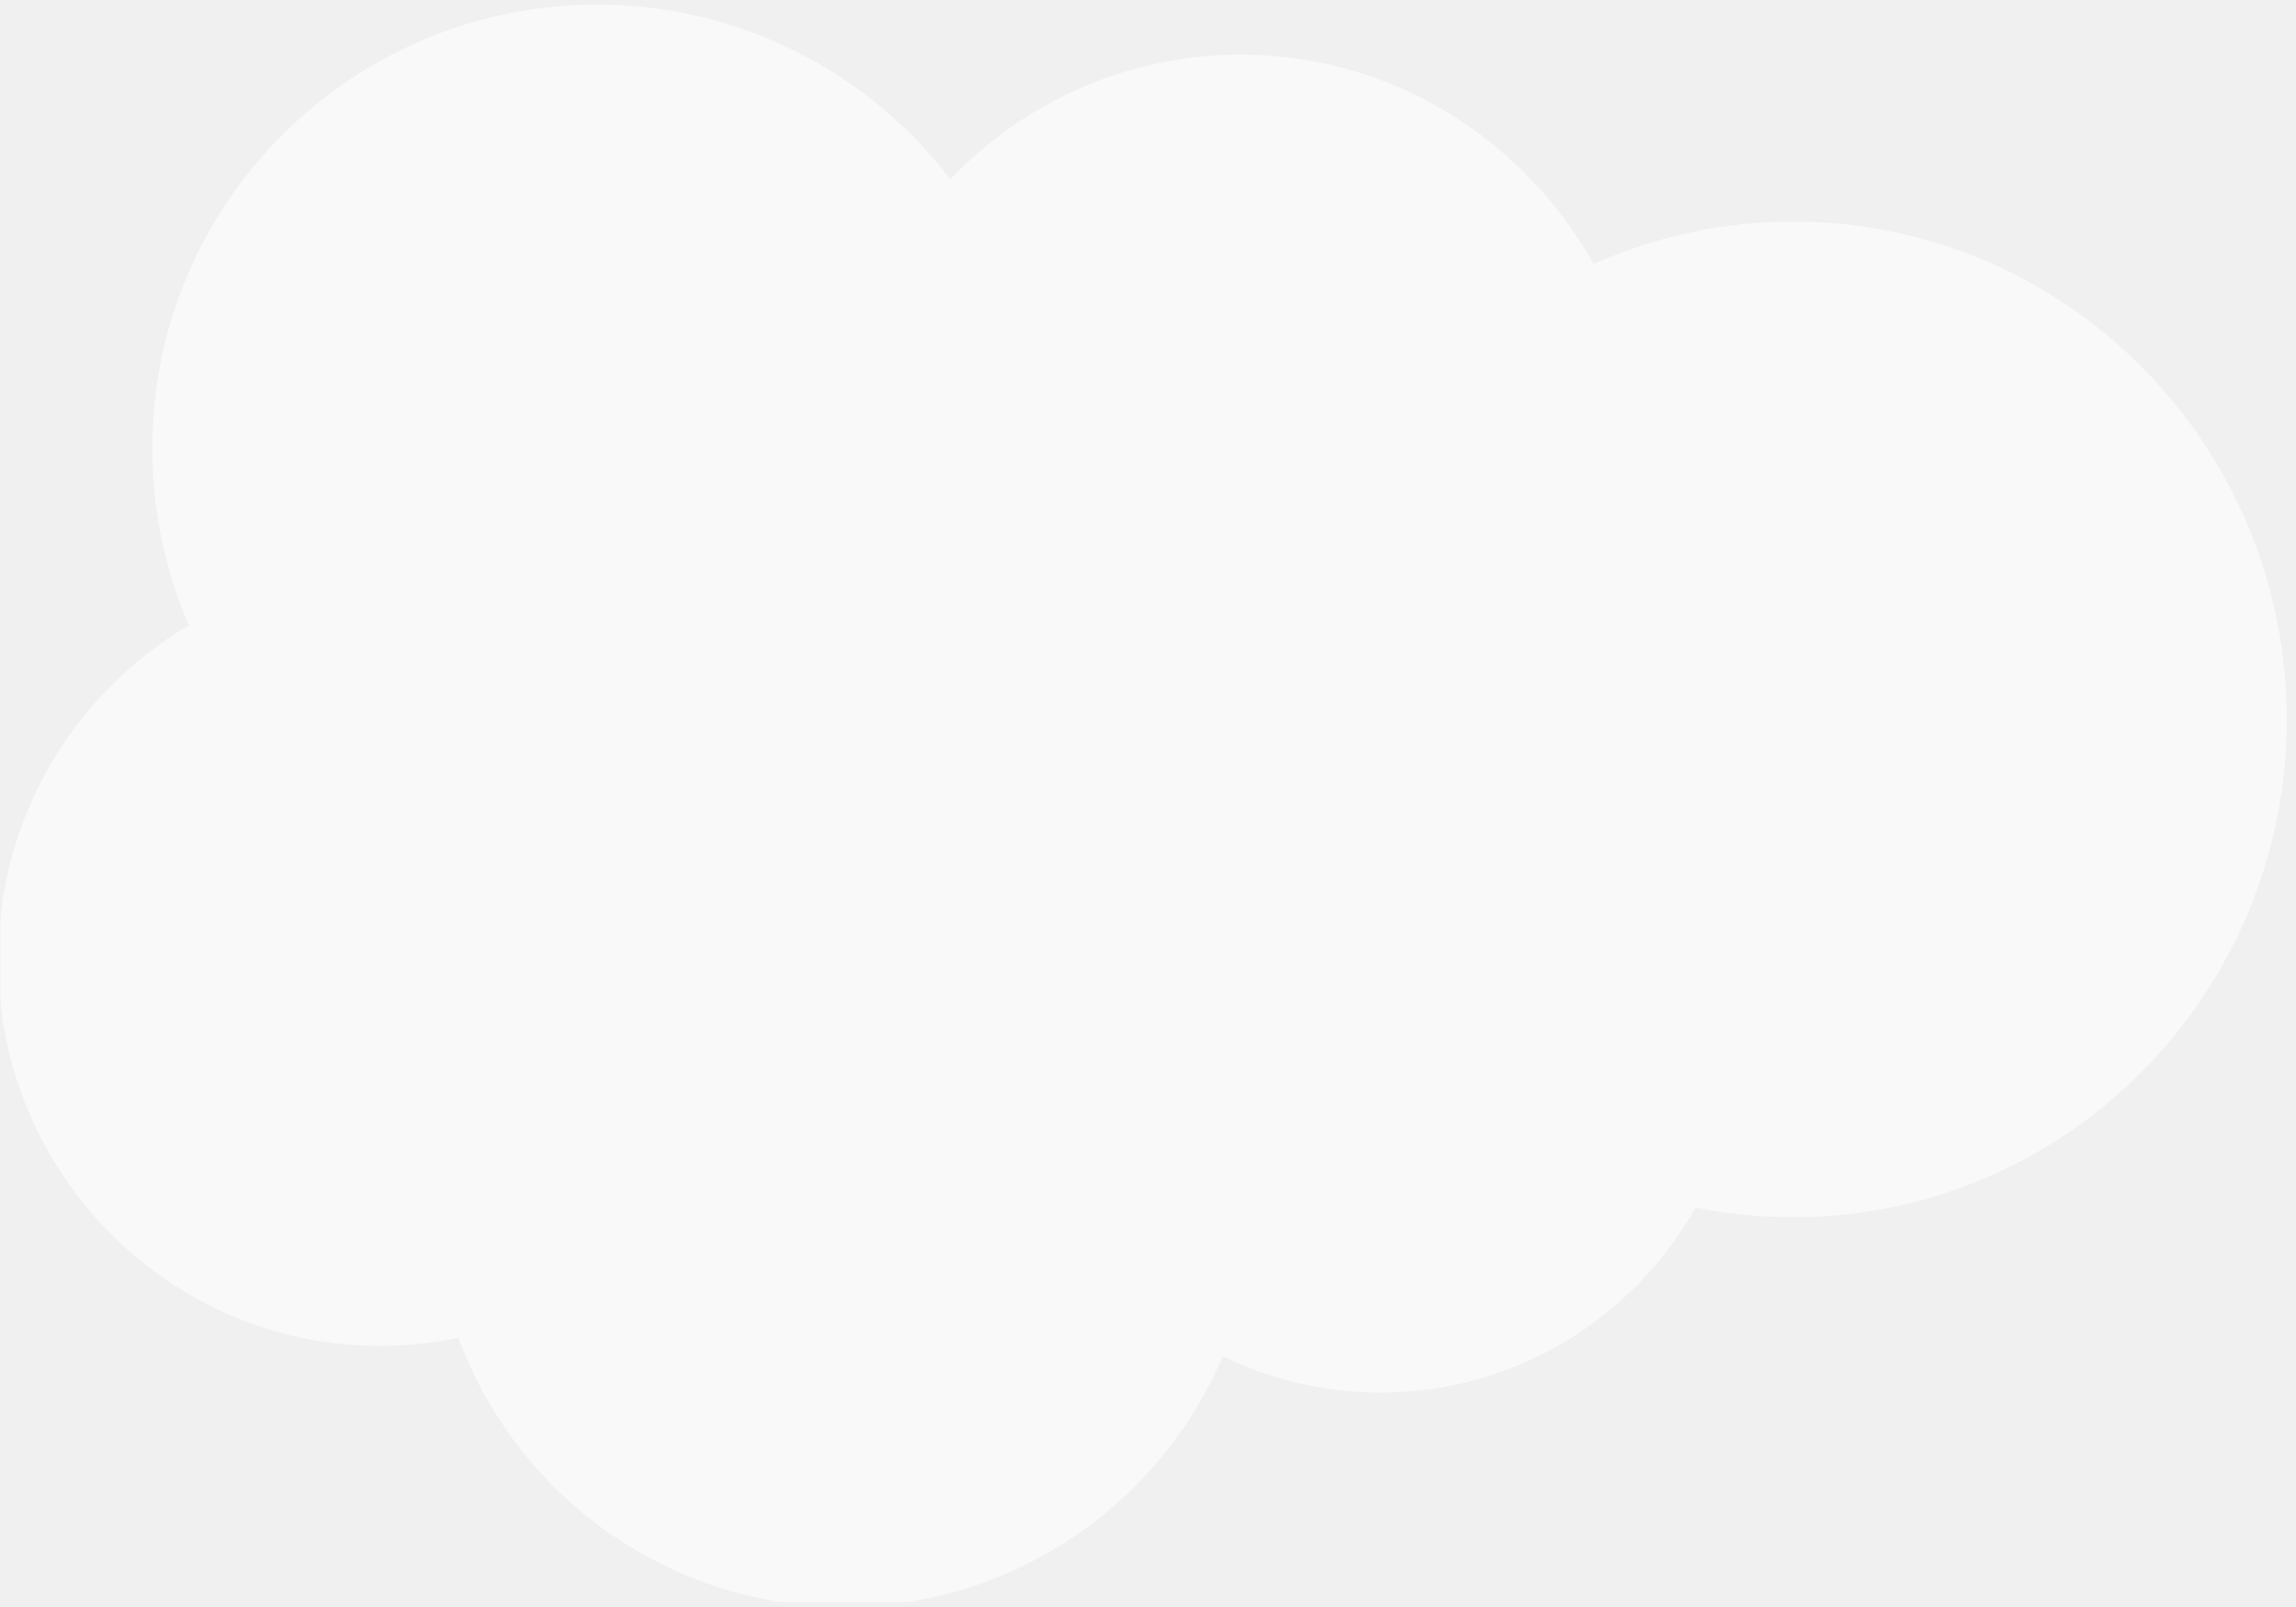
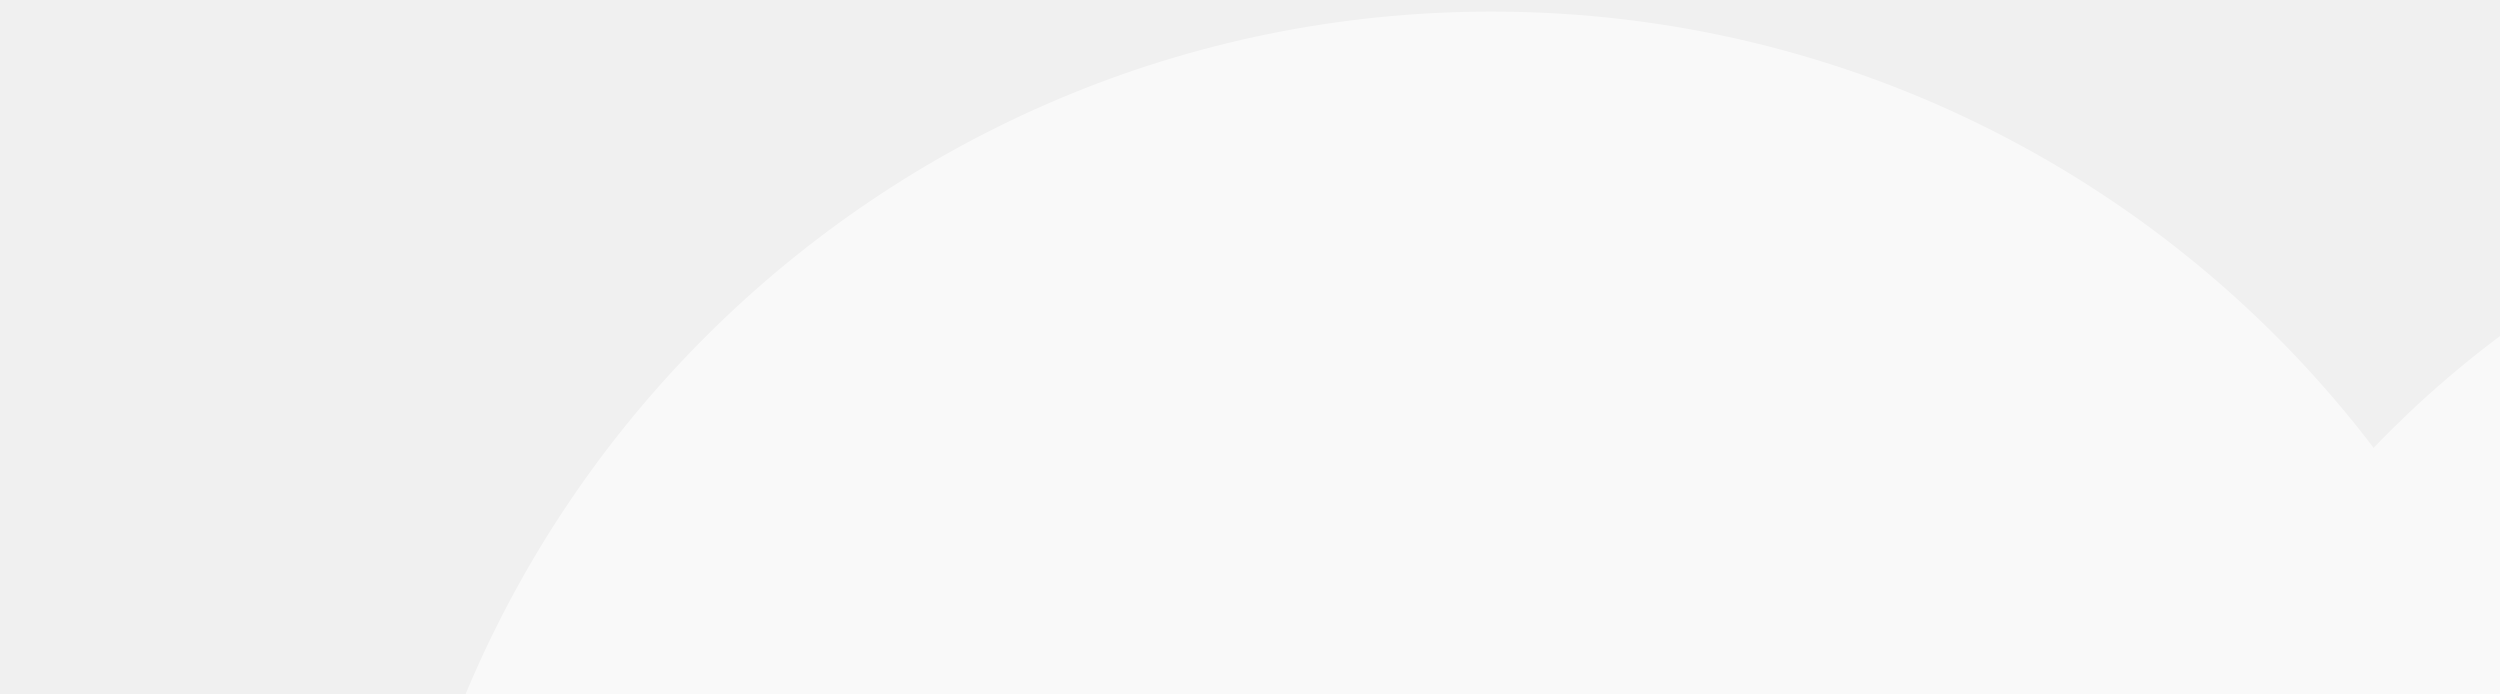
- <svg xmlns="http://www.w3.org/2000/svg" xmlns:xlink="http://www.w3.org/1999/xlink" version="1.1" viewBox="0 0 273 191">
-   <defs>
-     <path id="a" d="m0.06 0.5h272v190h-272z" />
-   </defs>
-   <g fill-rule="evenodd">
-     <mask id="b" fill="#fff">
-       <use xlink:href="#a" />
-     </mask>
-     <path d="m113 21.3c8.78-9.14 21-14.8 34.5-14.8 18 0 33.6 10 42 24.9a58 58 0 0 1 23.7-5.05c32.4 0 58.7 26.5 58.7 59.2s-26.3 59.2-58.7 59.2c-3.96 0-7.82-0.398-11.6-1.15-7.35 13.1-21.4 22-37.4 22a42.7 42.7 0 0 1-18.8-4.32c-7.45 17.5-24.8 29.8-45 29.8-21.1 0-39-13.3-45.9-32a45.1 45.1 0 0 1-9.34 0.972c-25.1 0-45.4-20.6-45.4-45.9 0-17 9.14-31.8 22.7-39.8a52.6 52.6 0 0 1-4.35-21c0-29.2 23.7-52.8 52.9-52.8 17.1 0 32.4 8.15 42 20.8" fill="white" fill-opacity="0.6" mask="url(#b)" />
-     <path d="m39.4 99.3c-0.171 0.446 0.061 0.539 0.116 0.618 0.511 0.37 1.03 0.638 1.55 0.939 2.78 1.47 5.4 1.9 8.14 1.9 5.58 0 9.05-2.97 9.05-7.75v-0.094c0-4.42-3.92-6.03-7.58-7.18l-0.479-0.155c-2.77-0.898-5.16-1.68-5.16-3.5v-0.093c0-1.56 1.4-2.71 3.56-2.71 2.4 0 5.26 0.799 7.09 1.81 0 0 0.542 0.35 0.739-0.173 0.107-0.283 1.04-2.78 1.14-3.06 0.106-0.293-0.08-0.514-0.271-0.628-2.1-1.28-5-2.15-8-2.15l-0.557 2e-3c-5.11 0-8.68 3.09-8.68 7.51v0.095c0 4.66 3.94 6.18 7.62 7.23l0.592 0.184c2.68 0.824 5 1.54 5 3.42v0.094c0 1.73-1.51 3.02-3.93 3.02-0.941 0-3.94-0.016-7.19-2.07-0.393-0.229-0.617-0.394-0.92-0.579-0.16-0.097-0.56-0.272-0.734 0.252l-1.1 3.06m81.7 0c-0.171 0.446 0.061 0.539 0.118 0.618 0.509 0.37 1.03 0.638 1.55 0.939 2.78 1.47 5.4 1.9 8.14 1.9 5.58 0 9.05-2.97 9.05-7.75v-0.094c0-4.42-3.91-6.03-7.58-7.18l-0.479-0.155c-2.77-0.898-5.16-1.68-5.16-3.5v-0.093c0-1.56 1.4-2.71 3.56-2.71 2.4 0 5.25 0.799 7.09 1.81 0 0 0.542 0.35 0.74-0.173 0.106-0.283 1.04-2.78 1.13-3.06 0.107-0.293-0.08-0.514-0.27-0.628-2.1-1.28-5-2.15-8-2.15l-0.558 2e-3c-5.11 0-8.68 3.09-8.68 7.51v0.095c0 4.66 3.94 6.18 7.62 7.23l0.591 0.184c2.69 0.824 5 1.54 5 3.42v0.094c0 1.73-1.51 3.02-3.93 3.02-0.943 0-3.95-0.016-7.19-2.07-0.393-0.229-0.623-0.387-0.921-0.579-0.101-0.064-0.572-0.248-0.733 0.252l-1.1 3.06m55.8-9.36c0 2.7-0.504 4.83-1.49 6.34-0.984 1.49-2.47 2.22-4.54 2.22s-3.55-0.724-4.52-2.21c-0.977-1.5-1.47-3.64-1.47-6.34 0-2.7 0.496-4.82 1.47-6.31 0.968-1.48 2.44-2.19 4.52-2.19s3.56 0.717 4.54 2.19c0.992 1.49 1.49 3.61 1.49 6.31m4.66-5.01c-0.459-1.55-1.17-2.91-2.12-4.05-0.951-1.14-2.15-2.06-3.58-2.72-1.42-0.665-3.1-1-5-1s-3.57 0.337-5 1c-1.42 0.664-2.63 1.58-3.58 2.72-0.948 1.14-1.66 2.5-2.12 4.05-0.455 1.54-0.686 3.22-0.686 5.01 0 1.79 0.231 3.47 0.686 5.01 0.457 1.55 1.17 2.91 2.12 4.05 0.951 1.14 2.16 2.05 3.58 2.7 1.43 0.648 3.11 0.978 5 0.978 1.89 0 3.57-0.33 4.99-0.978 1.42-0.648 2.63-1.56 3.58-2.7 0.949-1.14 1.66-2.5 2.12-4.05 0.454-1.54 0.685-3.22 0.685-5.01 0-1.78-0.231-3.47-0.685-5.01m38.3 12.8c-0.153-0.453-0.595-0.282-0.595-0.282-0.677 0.259-1.4 0.499-2.17 0.619-0.776 0.122-1.64 0.183-2.55 0.183-2.25 0-4.05-0.671-5.33-2-1.29-1.33-2.01-3.47-2-6.37 7e-3 -2.64 0.645-4.62 1.79-6.14 1.13-1.5 2.87-2.28 5.17-2.28 1.92 0 3.39 0.223 4.93 0.705 0 0 0.365 0.159 0.54-0.322 0.409-1.13 0.711-1.94 1.15-3.18 0.124-0.355-0.18-0.505-0.291-0.548-0.604-0.236-2.03-0.623-3.11-0.786-1.01-0.154-2.18-0.234-3.5-0.234-1.96 0-3.7 0.335-5.19 0.999-1.49 0.663-2.75 1.58-3.75 2.72-1 1.14-1.76 2.5-2.27 4.05-0.505 1.54-0.76 3.23-0.76 5.02 0 3.86 1.04 6.99 3.1 9.28 2.06 2.3 5.16 3.46 9.2 3.46 2.39 0 4.84-0.483 6.6-1.18 0 0 0.336-0.162 0.19-0.554l-1.15-3.16m8.15-10.4c0.223-1.5 0.634-2.75 1.28-3.72 0.967-1.48 2.44-2.29 4.51-2.29 2.07 0 3.44 0.814 4.42 2.29 0.65 0.975 0.934 2.27 1.04 3.72l-11.3-2e-3zm15.7-3.3c-0.397-1.49-1.38-3-2.02-3.69-1.02-1.09-2.01-1.86-3-2.28a11.5 11.5 0 0 0-4.52-0.917c-1.97 0-3.76 0.333-5.21 1.01-1.45 0.682-2.67 1.61-3.63 2.77-0.959 1.16-1.68 2.53-2.14 4.1-0.46 1.55-0.692 3.25-0.692 5.03 0 1.82 0.241 3.51 0.715 5.04 0.479 1.54 1.25 2.89 2.29 4.01 1.04 1.13 2.37 2.01 3.97 2.63 1.59 0.615 3.52 0.934 5.73 0.927 4.56-0.015 6.96-1.03 7.94-1.58 0.175-0.098 0.34-0.267 0.134-0.754l-1.03-2.89c-0.158-0.431-0.594-0.275-0.594-0.275-1.13 0.422-2.73 1.18-6.48 1.17-2.45-4e-3 -4.26-0.727-5.4-1.86-1.16-1.16-1.74-2.85-1.83-5.25l15.8 0.012s0.416-4e-3 0.459-0.41c0.017-0.168 0.541-3.24-0.471-6.79zm-142 3.3c0.223-1.5 0.635-2.75 1.28-3.72 0.968-1.48 2.44-2.29 4.51-2.29 2.07 0 3.44 0.814 4.42 2.29 0.649 0.975 0.933 2.27 1.04 3.72l-11.3-2e-3zm15.7-3.3c-0.396-1.49-1.38-3-2.02-3.69-1.02-1.09-2.01-1.86-3-2.28a11.5 11.5 0 0 0-4.52-0.917c-1.97 0-3.76 0.333-5.21 1.01-1.45 0.682-2.67 1.61-3.63 2.77-0.957 1.16-1.68 2.53-2.14 4.1-0.459 1.55-0.69 3.25-0.69 5.03 0 1.82 0.239 3.51 0.716 5.04 0.478 1.54 1.25 2.89 2.28 4.01 1.04 1.13 2.37 2.01 3.97 2.63 1.59 0.615 3.51 0.934 5.73 0.927 4.56-0.015 6.96-1.03 7.94-1.58 0.174-0.098 0.34-0.267 0.133-0.754l-1.03-2.89c-0.159-0.431-0.595-0.275-0.595-0.275-1.13 0.422-2.73 1.18-6.48 1.17-2.44-4e-3 -4.26-0.727-5.4-1.86-1.16-1.16-1.74-2.85-1.83-5.25l15.8 0.012s0.416-4e-3 0.459-0.41c0.017-0.168 0.541-3.24-0.472-6.79zm-49.8 13.6c-0.619-0.494-0.705-0.615-0.91-0.936-0.313-0.483-0.473-1.17-0.473-2.05 0-1.38 0.46-2.38 1.41-3.05-0.01 2e-3 1.36-1.18 4.58-1.14a32 32 0 0 1 4.28 0.365v7.17h2e-3s-2 0.431-4.26 0.567c-3.21 0.193-4.63-0.924-4.62-0.921zm6.28-11.1c-0.64-0.047-1.47-0.07-2.46-0.07-1.35 0-2.66 0.168-3.88 0.498-1.23 0.332-2.34 0.846-3.29 1.53a7.63 7.63 0 0 0-2.29 2.6c-0.559 1.04-0.844 2.26-0.844 3.64 0 1.4 0.243 2.61 0.723 3.6a6.54 6.54 0 0 0 2.06 2.47c0.877 0.638 1.96 1.11 3.21 1.39 1.24 0.283 2.64 0.426 4.18 0.426 1.62 0 3.23-0.136 4.79-0.399a95.1 95.1 0 0 0 3.97-0.772c0.526-0.121 1.11-0.28 1.11-0.28 0.39-0.099 0.36-0.516 0.36-0.516l-9e-3 -14.4c0-3.16-0.844-5.51-2.51-6.96-1.66-1.45-4.09-2.18-7.24-2.18-1.18 0-3.09 0.16-4.23 0.389 0 0-3.44 0.668-4.86 1.78 0 0-0.312 0.192-0.142 0.627l1.12 3c0.139 0.389 0.518 0.256 0.518 0.256s0.119-0.047 0.259-0.13c3.03-1.65 6.87-1.6 6.87-1.6 1.7 0 3.02 0.345 3.9 1.02 0.861 0.661 1.3 1.66 1.3 3.76v0.667c-1.35-0.196-2.6-0.309-2.6-0.309zm127-8.13a0.428 0.428 0 0 0-0.237-0.568c-0.269-0.102-1.61-0.385-2.64-0.449-1.98-0.124-3.08 0.21-4.07 0.654-0.978 0.441-2.06 1.15-2.66 1.97l-2e-3 -1.92c0-0.264-0.187-0.477-0.453-0.477h-4.04c-0.262 0-0.452 0.213-0.452 0.477v23.5a0.48 0.48 0 0 0 0.479 0.479h4.14a0.479 0.479 0 0 0 0.478-0.479v-11.8c0-1.58 0.174-3.15 0.521-4.14 0.342-0.979 0.807-1.76 1.38-2.32a4.79 4.79 0 0 1 1.95-1.17 7.68 7.68 0 0 1 2.12-0.298c0.825 0 1.73 0.212 1.73 0.212 0.304 0.034 0.473-0.152 0.576-0.426 0.271-0.721 1.04-2.88 1.19-3.31" fill="none" fill-opacity="0.6" />
-     <path d="M162.201 67.548a13.258 13.258 0 0 0-1.559-.37 12.217 12.217 0 0 0-2.144-.166c-2.853 0-5.102.806-6.681 2.398-1.568 1.58-2.635 3.987-3.17 7.154l-.193 1.069h-3.581s-.437-.018-.529.459l-.588 3.28c-.041.314.094.51.514.508h3.486l-3.537 19.743c-.277 1.59-.594 2.898-.945 3.889-.346.978-.684 1.711-1.1 2.243-.403.515-.785.894-1.444 1.115-.544.183-1.17.267-1.856.267-.382 0-.89-.064-1.265-.139-.375-.074-.57-.158-.851-.276 0 0-.409-.156-.57.254-.131.335-1.06 2.89-1.17 3.206-.112.312.045.558.243.629.464.166.809.272 1.441.421.878.207 1.618.22 2.311.22 1.452 0 2.775-.204 3.872-.6 1.104-.399 2.065-1.094 2.915-2.035.919-1.015 1.497-2.078 2.05-3.528.547-1.437 1.013-3.221 1.386-5.3l3.554-20.109h5.196s.438.016.529-.459l.588-3.28c.041-.314-.093-.51-.515-.508h-5.043c.025-.114.254-1.888.833-3.558.247-.713.712-1.288 1.106-1.683a3.273 3.273 0 0 1 1.321-.822 5.48 5.48 0 0 1 1.693-.244c.475 0 .941.057 1.296.131.489.104.679.159.807.197.514.157.583.005.684-.244l1.206-3.312c.124-.356-.178-.506-.29-.55m-70.474 34.117c0 .264-.188.479-.452.479h-4.183c-.265 0-.453-.215-.453-.479V67.997c0-.263.188-.476.453-.476h4.183c.264 0 .452.213.452.476v33.668" fill="none" />
-   </g>
+ <svg xmlns="http://www.w3.org/2000/svg" width="119" height="33" viewBox="0 0 119 33" fill="none">
+   <path d="m113 21.3c8.78-9.14 21-14.8 34.5-14.8 18 0 33.6 10 42 24.9a58 58 0 0 1 23.7-5.05c32.4 0 58.7 26.5 58.7 59.2s-26.3 59.2-58.7 59.2c-3.96 0-7.82-0.398-11.6-1.15-7.35 13.1-21.4 22-37.4 22a42.7 42.7 0 0 1-18.8-4.32c-7.45 17.5-24.8 29.8-45 29.8-21.1 0-39-13.3-45.9-32a45.1 45.1 0 0 1-9.34 0.972c-25.1 0-45.4-20.6-45.4-45.9 0-17 9.14-31.8 22.7-39.8a52.6 52.6 0 0 1-4.35-21c0-29.2 23.7-52.8 52.9-52.8 17.1 0 32.4 8.15 42 20.8" fill="white" fill-opacity="0.6" mask="url(#b)" />
+   <path d="m39.4 99.3c-0.171 0.446 0.061 0.539 0.116 0.618 0.511 0.37 1.03 0.638 1.55 0.939 2.78 1.47 5.4 1.9 8.14 1.9 5.58 0 9.05-2.97 9.05-7.75v-0.094c0-4.42-3.92-6.03-7.58-7.18l-0.479-0.155c-2.77-0.898-5.16-1.68-5.16-3.5v-0.093c0-1.56 1.4-2.71 3.56-2.71 2.4 0 5.26 0.799 7.09 1.81 0 0 0.542 0.35 0.739-0.173 0.107-0.283 1.04-2.78 1.14-3.06 0.106-0.293-0.08-0.514-0.271-0.628-2.1-1.28-5-2.15-8-2.15l-0.557 2e-3c-5.11 0-8.68 3.09-8.68 7.51v0.095c0 4.66 3.94 6.18 7.62 7.23l0.592 0.184c2.68 0.824 5 1.54 5 3.42v0.094c0 1.73-1.51 3.02-3.93 3.02-0.941 0-3.94-0.016-7.19-2.07-0.393-0.229-0.617-0.394-0.92-0.579-0.16-0.097-0.56-0.272-0.734 0.252l-1.1 3.06m81.7 0c-0.171 0.446 0.061 0.539 0.118 0.618 0.509 0.37 1.03 0.638 1.55 0.939 2.78 1.47 5.4 1.9 8.14 1.9 5.58 0 9.05-2.97 9.05-7.75v-0.094c0-4.42-3.91-6.03-7.58-7.18l-0.479-0.155c-2.77-0.898-5.16-1.68-5.16-3.5v-0.093c0-1.56 1.4-2.71 3.56-2.71 2.4 0 5.25 0.799 7.09 1.81 0 0 0.542 0.35 0.74-0.173 0.106-0.283 1.04-2.78 1.13-3.06 0.107-0.293-0.08-0.514-0.27-0.628-2.1-1.28-5-2.15-8-2.15l-0.558 2e-3c-5.11 0-8.68 3.09-8.68 7.51v0.095c0 4.66 3.94 6.18 7.62 7.23l0.591 0.184c2.69 0.824 5 1.54 5 3.42v0.094c0 1.73-1.51 3.02-3.93 3.02-0.943 0-3.95-0.016-7.19-2.07-0.393-0.229-0.623-0.387-0.921-0.579-0.101-0.064-0.572-0.248-0.733 0.252l-1.1 3.06m55.8-9.36c0 2.7-0.504 4.83-1.49 6.34-0.984 1.49-2.47 2.22-4.54 2.22s-3.55-0.724-4.52-2.21c-0.977-1.5-1.47-3.64-1.47-6.34 0-2.7 0.496-4.82 1.47-6.31 0.968-1.48 2.44-2.19 4.52-2.19s3.56 0.717 4.54 2.19c0.992 1.49 1.49 3.61 1.49 6.31m4.66-5.01c-0.459-1.55-1.17-2.91-2.12-4.05-0.951-1.14-2.15-2.06-3.58-2.72-1.42-0.665-3.1-1-5-1s-3.57 0.337-5 1c-1.42 0.664-2.63 1.58-3.58 2.72-0.948 1.14-1.66 2.5-2.12 4.05-0.455 1.54-0.686 3.22-0.686 5.01 0 1.79 0.231 3.47 0.686 5.01 0.457 1.55 1.17 2.91 2.12 4.05 0.951 1.14 2.16 2.05 3.58 2.7 1.43 0.648 3.11 0.978 5 0.978 1.89 0 3.57-0.33 4.99-0.978 1.42-0.648 2.63-1.56 3.58-2.7 0.949-1.14 1.66-2.5 2.12-4.05 0.454-1.54 0.685-3.22 0.685-5.01 0-1.78-0.231-3.47-0.685-5.01m38.3 12.8c-0.153-0.453-0.595-0.282-0.595-0.282-0.677 0.259-1.4 0.499-2.17 0.619-0.776 0.122-1.64 0.183-2.55 0.183-2.25 0-4.05-0.671-5.33-2-1.29-1.33-2.01-3.47-2-6.37 7e-3 -2.64 0.645-4.62 1.79-6.14 1.13-1.5 2.87-2.28 5.17-2.28 1.92 0 3.39 0.223 4.93 0.705 0 0 0.365 0.159 0.54-0.322 0.409-1.13 0.711-1.94 1.15-3.18 0.124-0.355-0.18-0.505-0.291-0.548-0.604-0.236-2.03-0.623-3.11-0.786-1.01-0.154-2.18-0.234-3.5-0.234-1.96 0-3.7 0.335-5.19 0.999-1.49 0.663-2.75 1.58-3.75 2.72-1 1.14-1.76 2.5-2.27 4.05-0.505 1.54-0.76 3.23-0.76 5.02 0 3.86 1.04 6.99 3.1 9.28 2.06 2.3 5.16 3.46 9.2 3.46 2.39 0 4.84-0.483 6.6-1.18 0 0 0.336-0.162 0.19-0.554l-1.15-3.16m8.15-10.4c0.223-1.5 0.634-2.75 1.28-3.72 0.967-1.48 2.44-2.29 4.51-2.29 2.07 0 3.44 0.814 4.42 2.29 0.65 0.975 0.934 2.27 1.04 3.72l-11.3-2e-3zm15.7-3.3c-0.397-1.49-1.38-3-2.02-3.69-1.02-1.09-2.01-1.86-3-2.28a11.5 11.5 0 0 0-4.52-0.917c-1.97 0-3.76 0.333-5.21 1.01-1.45 0.682-2.67 1.61-3.63 2.77-0.959 1.16-1.68 2.53-2.14 4.1-0.46 1.55-0.692 3.25-0.692 5.03 0 1.82 0.241 3.51 0.715 5.04 0.479 1.54 1.25 2.89 2.29 4.01 1.04 1.13 2.37 2.01 3.97 2.63 1.59 0.615 3.52 0.934 5.73 0.927 4.56-0.015 6.96-1.03 7.94-1.58 0.175-0.098 0.34-0.267 0.134-0.754l-1.03-2.89c-0.158-0.431-0.594-0.275-0.594-0.275-1.13 0.422-2.73 1.18-6.48 1.17-2.45-4e-3 -4.26-0.727-5.4-1.86-1.16-1.16-1.74-2.85-1.83-5.25l15.8 0.012s0.416-4e-3 0.459-0.41c0.017-0.168 0.541-3.24-0.471-6.79zm-142 3.3c0.223-1.5 0.635-2.75 1.28-3.72 0.968-1.48 2.44-2.29 4.51-2.29 2.07 0 3.44 0.814 4.42 2.29 0.649 0.975 0.933 2.27 1.04 3.72l-11.3-2e-3zm15.7-3.3c-0.396-1.49-1.38-3-2.02-3.69-1.02-1.09-2.01-1.86-3-2.28a11.5 11.5 0 0 0-4.52-0.917c-1.97 0-3.76 0.333-5.21 1.01-1.45 0.682-2.67 1.61-3.63 2.77-0.957 1.16-1.68 2.53-2.14 4.1-0.459 1.55-0.69 3.25-0.69 5.03 0 1.82 0.239 3.51 0.716 5.04 0.478 1.54 1.25 2.89 2.28 4.01 1.04 1.13 2.37 2.01 3.97 2.63 1.59 0.615 3.51 0.934 5.73 0.927 4.56-0.015 6.96-1.03 7.94-1.58 0.174-0.098 0.34-0.267 0.133-0.754l-1.03-2.89c-0.159-0.431-0.595-0.275-0.595-0.275-1.13 0.422-2.73 1.18-6.48 1.17-2.44-4e-3 -4.26-0.727-5.4-1.86-1.16-1.16-1.74-2.85-1.83-5.25l15.8 0.012s0.416-4e-3 0.459-0.41c0.017-0.168 0.541-3.24-0.472-6.79zm-49.8 13.6c-0.619-0.494-0.705-0.615-0.91-0.936-0.313-0.483-0.473-1.17-0.473-2.05 0-1.38 0.46-2.38 1.41-3.05-0.01 2e-3 1.36-1.18 4.58-1.14a32 32 0 0 1 4.28 0.365v7.17h2e-3s-2 0.431-4.26 0.567c-3.21 0.193-4.63-0.924-4.62-0.921zm6.28-11.1c-0.64-0.047-1.47-0.07-2.46-0.07-1.35 0-2.66 0.168-3.88 0.498-1.23 0.332-2.34 0.846-3.29 1.53a7.63 7.63 0 0 0-2.29 2.6c-0.559 1.04-0.844 2.26-0.844 3.64 0 1.4 0.243 2.61 0.723 3.6a6.54 6.54 0 0 0 2.06 2.47c0.877 0.638 1.96 1.11 3.21 1.39 1.24 0.283 2.64 0.426 4.18 0.426 1.62 0 3.23-0.136 4.79-0.399a95.1 95.1 0 0 0 3.97-0.772c0.526-0.121 1.11-0.28 1.11-0.28 0.39-0.099 0.36-0.516 0.36-0.516l-9e-3 -14.4c0-3.16-0.844-5.51-2.51-6.96-1.66-1.45-4.09-2.18-7.24-2.18-1.18 0-3.09 0.16-4.23 0.389 0 0-3.44 0.668-4.86 1.78 0 0-0.312 0.192-0.142 0.627l1.12 3c0.139 0.389 0.518 0.256 0.518 0.256s0.119-0.047 0.259-0.13c3.03-1.65 6.87-1.6 6.87-1.6 1.7 0 3.02 0.345 3.9 1.02 0.861 0.661 1.3 1.66 1.3 3.76v0.667c-1.35-0.196-2.6-0.309-2.6-0.309zm127-8.13a0.428 0.428 0 0 0-0.237-0.568c-0.269-0.102-1.61-0.385-2.64-0.449-1.98-0.124-3.08 0.21-4.07 0.654-0.978 0.441-2.06 1.15-2.66 1.97l-2e-3 -1.92c0-0.264-0.187-0.477-0.453-0.477h-4.04c-0.262 0-0.452 0.213-0.452 0.477v23.5a0.48 0.48 0 0 0 0.479 0.479h4.14a0.479 0.479 0 0 0 0.478-0.479v-11.8c0-1.58 0.174-3.15 0.521-4.14 0.342-0.979 0.807-1.76 1.38-2.32a4.79 4.79 0 0 1 1.95-1.17 7.68 7.68 0 0 1 2.12-0.298c0.825 0 1.73 0.212 1.73 0.212 0.304 0.034 0.473-0.152 0.576-0.426 0.271-0.721 1.04-2.88 1.19-3.31" fill="none" fill-opacity="0.6" />
+   <path d="M162.201 67.548a13.258 13.258 0 0 0-1.559-.37 12.217 12.217 0 0 0-2.144-.166c-2.853 0-5.102.806-6.681 2.398-1.568 1.58-2.635 3.987-3.17 7.154l-.193 1.069h-3.581s-.437-.018-.529.459l-.588 3.28c-.041.314.094.51.514.508h3.486l-3.537 19.743c-.277 1.59-.594 2.898-.945 3.889-.346.978-.684 1.711-1.1 2.243-.403.515-.785.894-1.444 1.115-.544.183-1.17.267-1.856.267-.382 0-.89-.064-1.265-.139-.375-.074-.57-.158-.851-.276 0 0-.409-.156-.57.254-.131.335-1.06 2.89-1.17 3.206-.112.312.045.558.243.629.464.166.809.272 1.441.421.878.207 1.618.22 2.311.22 1.452 0 2.775-.204 3.872-.6 1.104-.399 2.065-1.094 2.915-2.035.919-1.015 1.497-2.078 2.05-3.528.547-1.437 1.013-3.221 1.386-5.3l3.554-20.109h5.196s.438.016.529-.459l.588-3.28c.041-.314-.093-.51-.515-.508h-5.043c.025-.114.254-1.888.833-3.558.247-.713.712-1.288 1.106-1.683a3.273 3.273 0 0 1 1.321-.822 5.48 5.48 0 0 1 1.693-.244c.475 0 .941.057 1.296.131.489.104.679.159.807.197.514.157.583.005.684-.244l1.206-3.312c.124-.356-.178-.506-.29-.55m-70.474 34.117c0 .264-.188.479-.452.479h-4.183c-.265 0-.453-.215-.453-.479V67.997c0-.263.188-.476.453-.476h4.183c.264 0 .452.213.452.476v33.668" fill="none" />
</svg>
